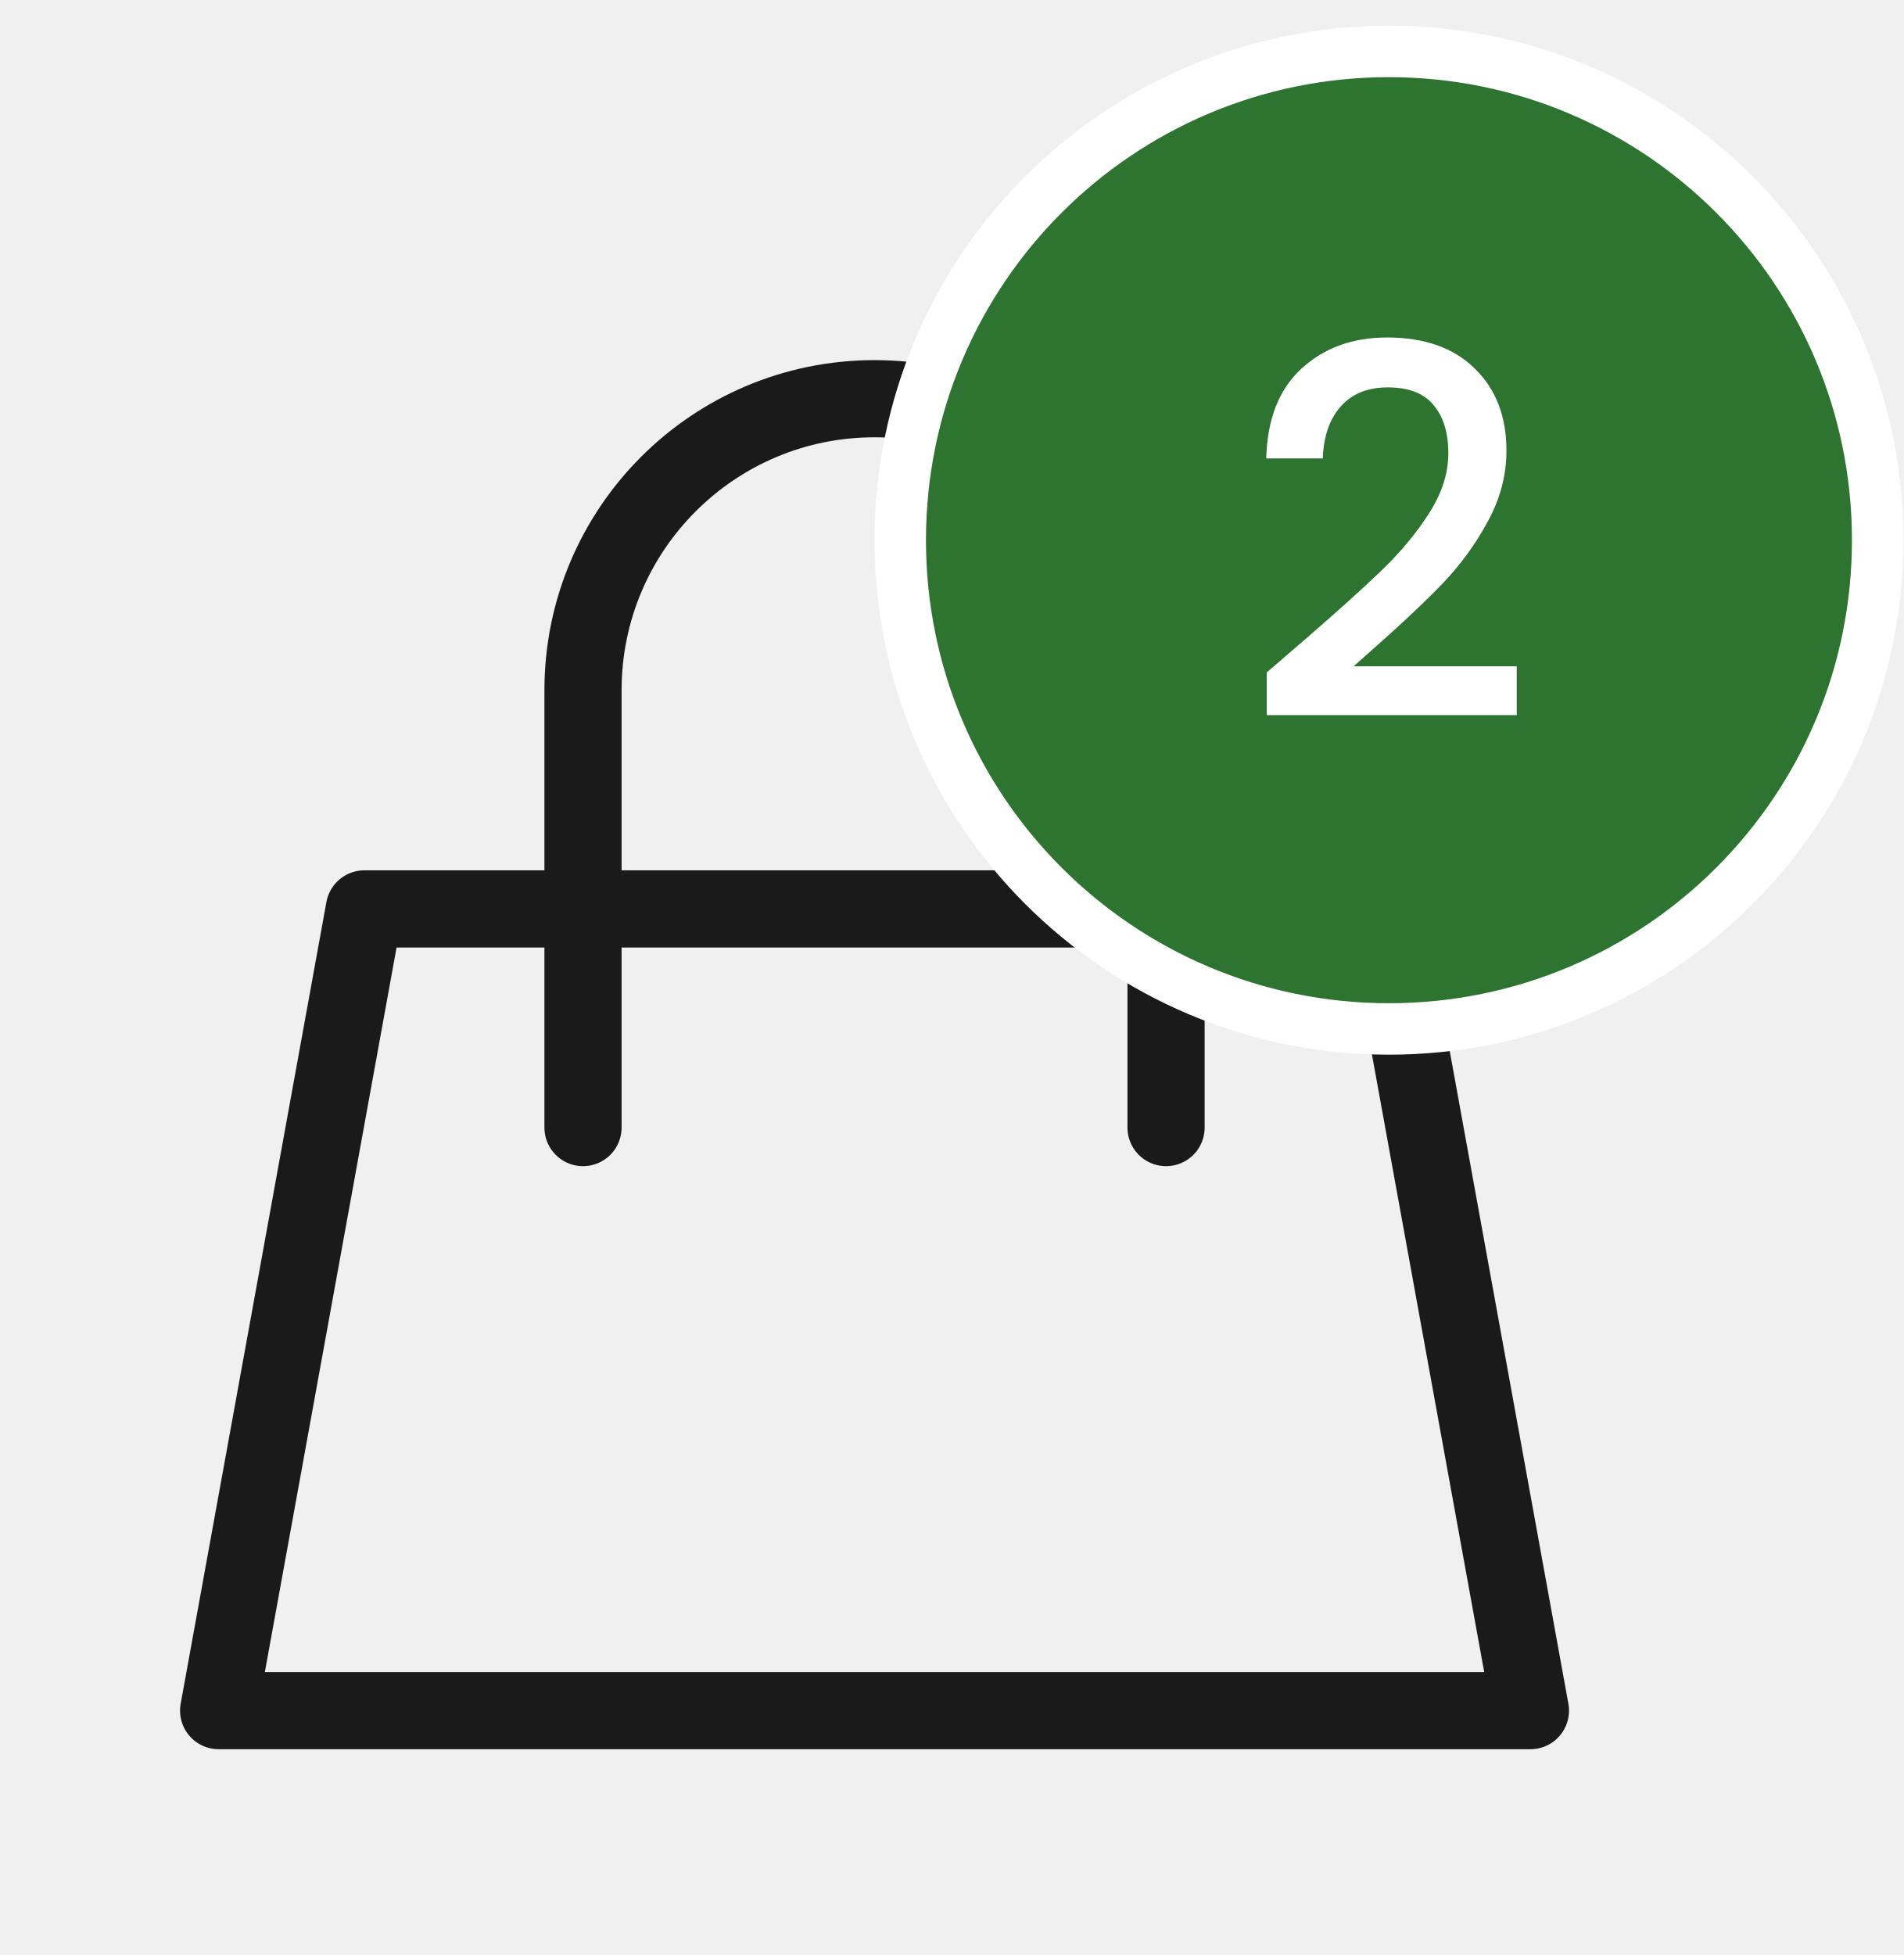
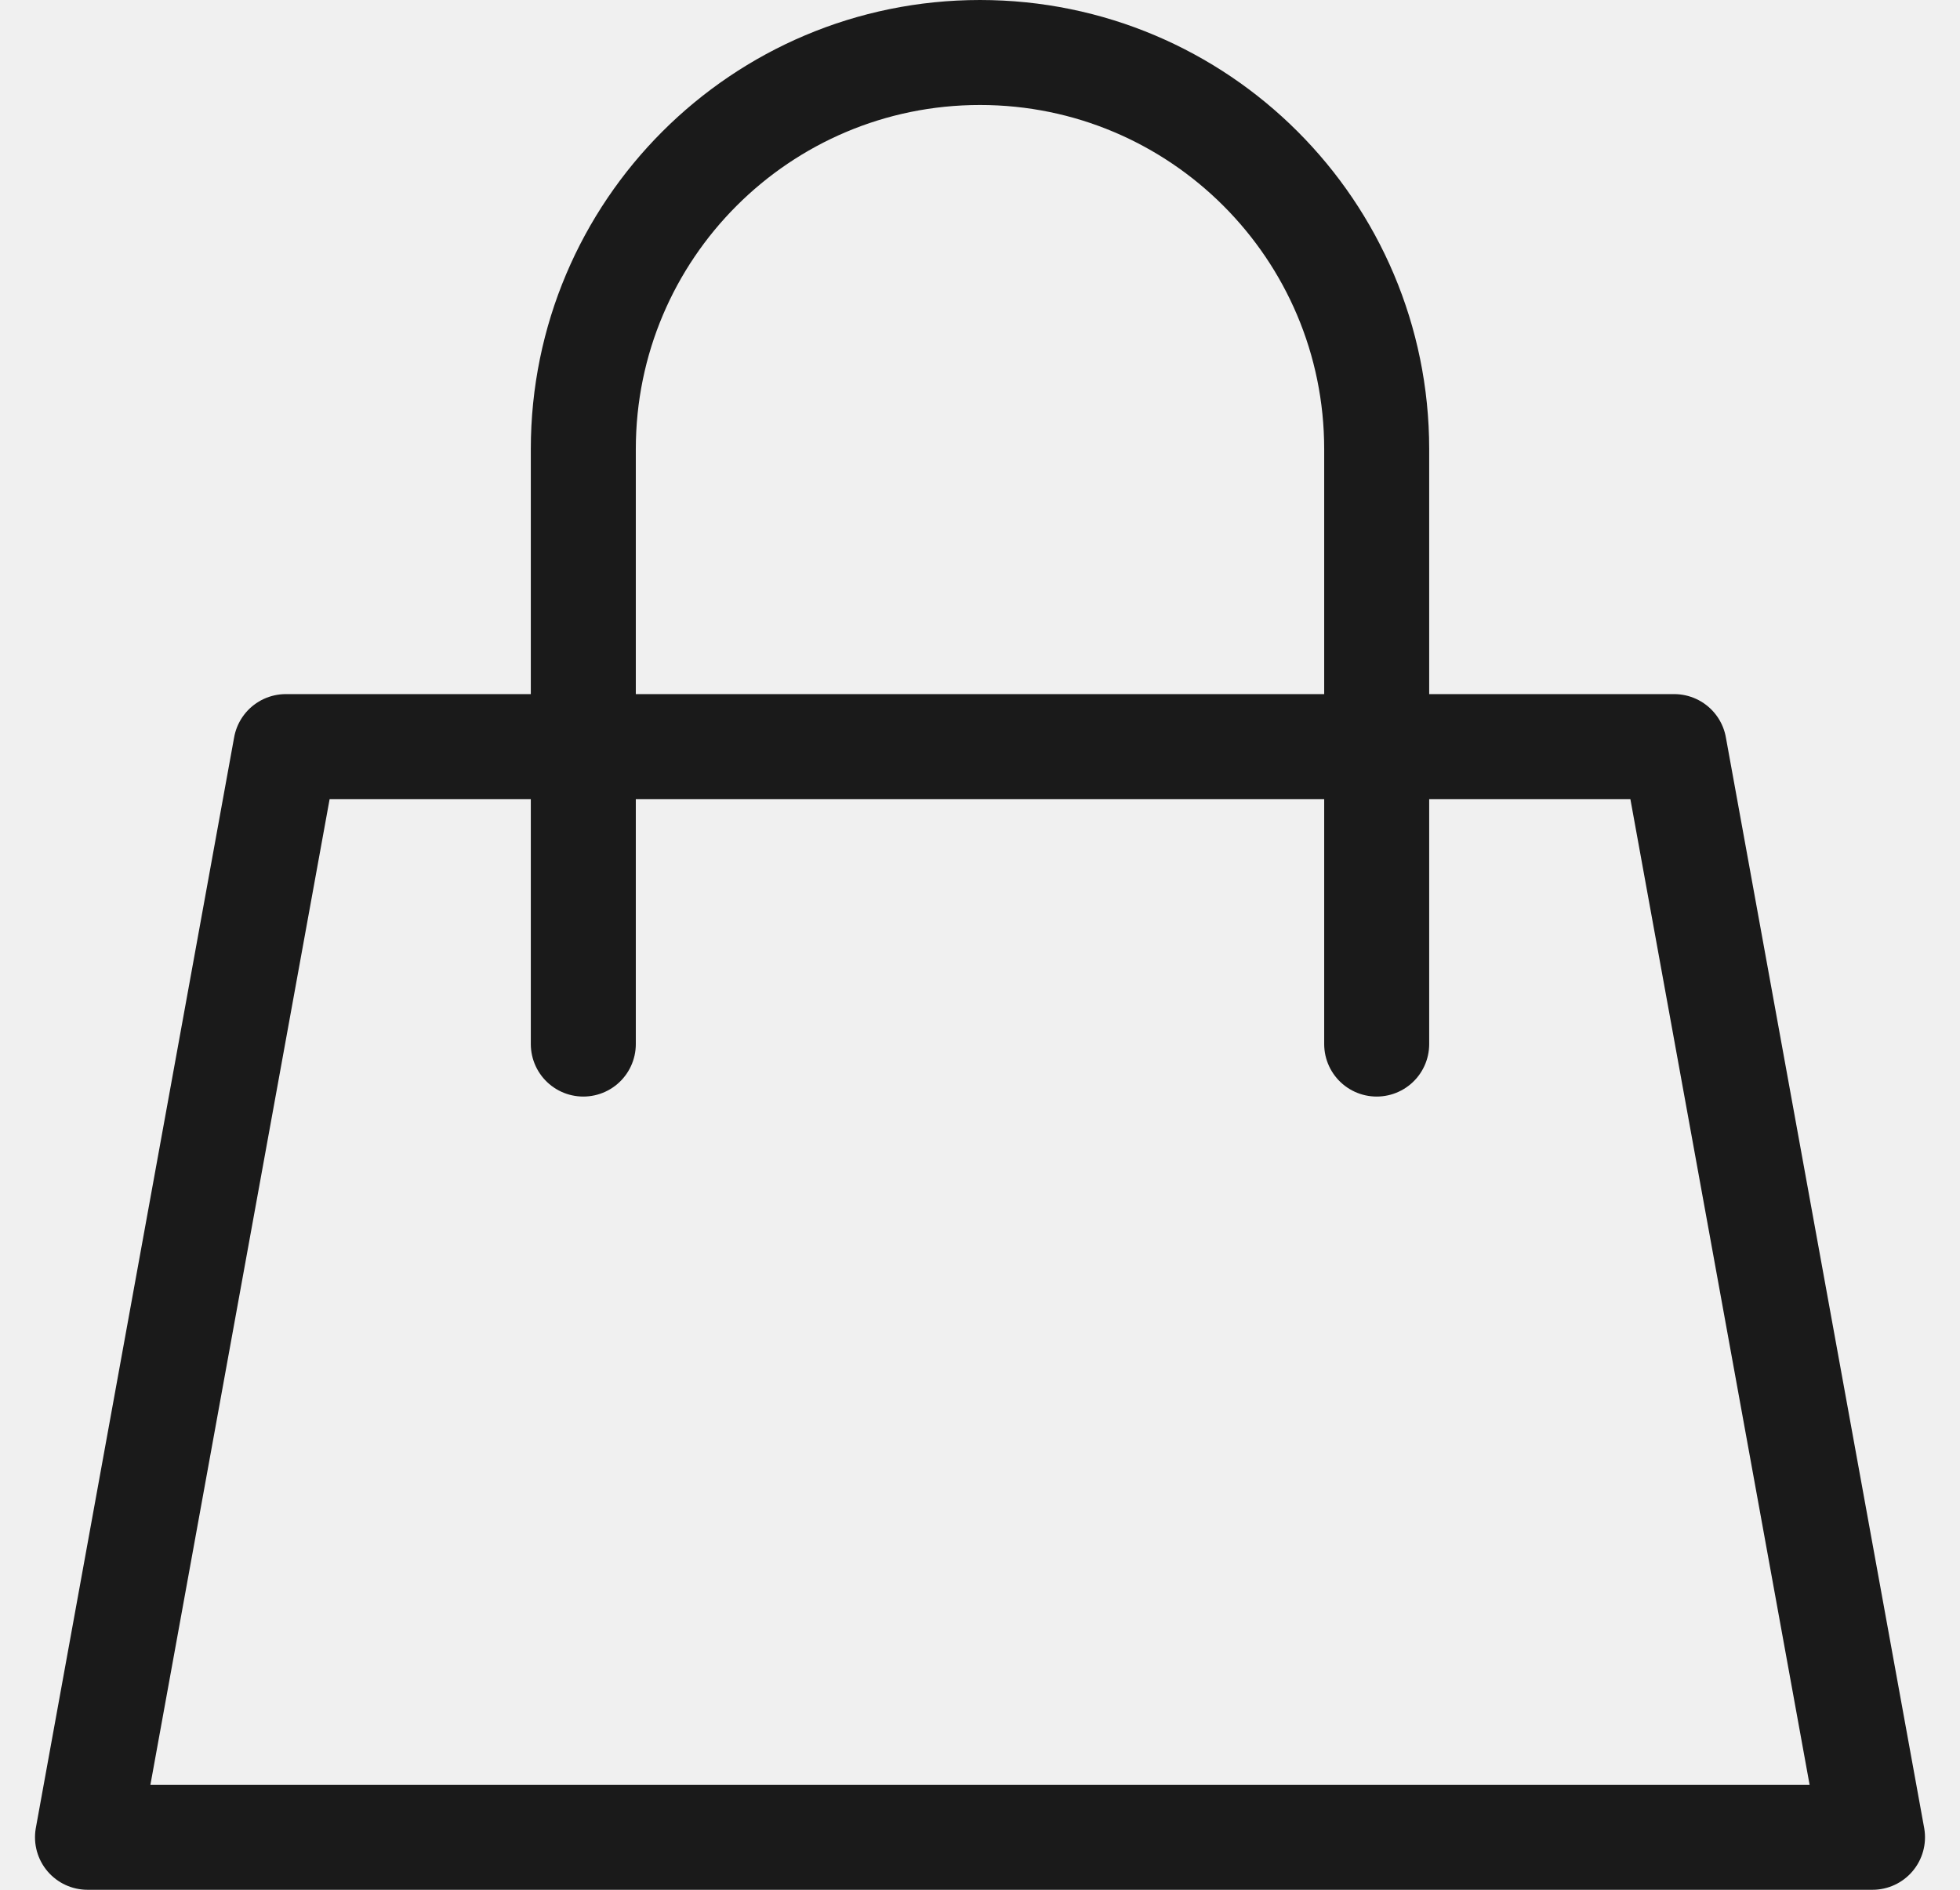
- <svg xmlns="http://www.w3.org/2000/svg" width="37" height="38" viewBox="0 0 37 38" fill="none">
-   <path d="M11.333 17.667H7.083L4.25 33.25H29.75L26.917 17.667H22.667M11.333 17.667V13.417C11.333 10.287 13.87 7.75 17 7.75V7.75C20.13 7.75 22.667 10.287 22.667 13.417V17.667M11.333 17.667H22.667M11.333 17.667V21.917M22.667 17.667V21.917" stroke="#1A1A1A" stroke-width="1.5" stroke-linecap="round" stroke-linejoin="round" />
-   <rect x="17.5" y="1" width="19" height="19" rx="9.5" fill="#2C742F" />
-   <rect x="17.5" y="1" width="19" height="19" rx="9.5" stroke="white" />
-   <path d="M25.344 12.45C25.984 11.897 26.488 11.443 26.854 11.09C27.228 10.73 27.538 10.357 27.784 9.97C28.031 9.583 28.154 9.197 28.154 8.81C28.154 8.41 28.058 8.097 27.864 7.87C27.678 7.643 27.381 7.53 26.974 7.53C26.581 7.53 26.274 7.657 26.054 7.91C25.841 8.157 25.728 8.49 25.714 8.91H24.614C24.634 8.15 24.861 7.57 25.294 7.17C25.734 6.763 26.291 6.56 26.964 6.56C27.691 6.56 28.258 6.76 28.664 7.16C29.078 7.56 29.284 8.093 29.284 8.76C29.284 9.24 29.161 9.703 28.914 10.15C28.674 10.59 28.384 10.987 28.044 11.34C27.711 11.687 27.284 12.09 26.764 12.55L26.314 12.95H29.484V13.9H24.624V13.07L25.344 12.45Z" fill="white" />
+ <svg xmlns="http://www.w3.org/2000/svg" width="28" height="27" viewBox="0 0 28 27" fill="none">
+   <path d="M8.333 10.667H4.083L1.25 26.25H26.75L23.917 10.667H19.667M8.333 10.667V6.417C8.333 3.287 10.87 0.75 14 0.75V0.75C17.13 0.75 19.667 3.287 19.667 6.417V10.667M8.333 10.667H19.667M8.333 10.667V14.917M19.667 10.667V14.917" stroke="#1A1A1A" stroke-width="1.5" stroke-linecap="round" stroke-linejoin="round" />
</svg>
